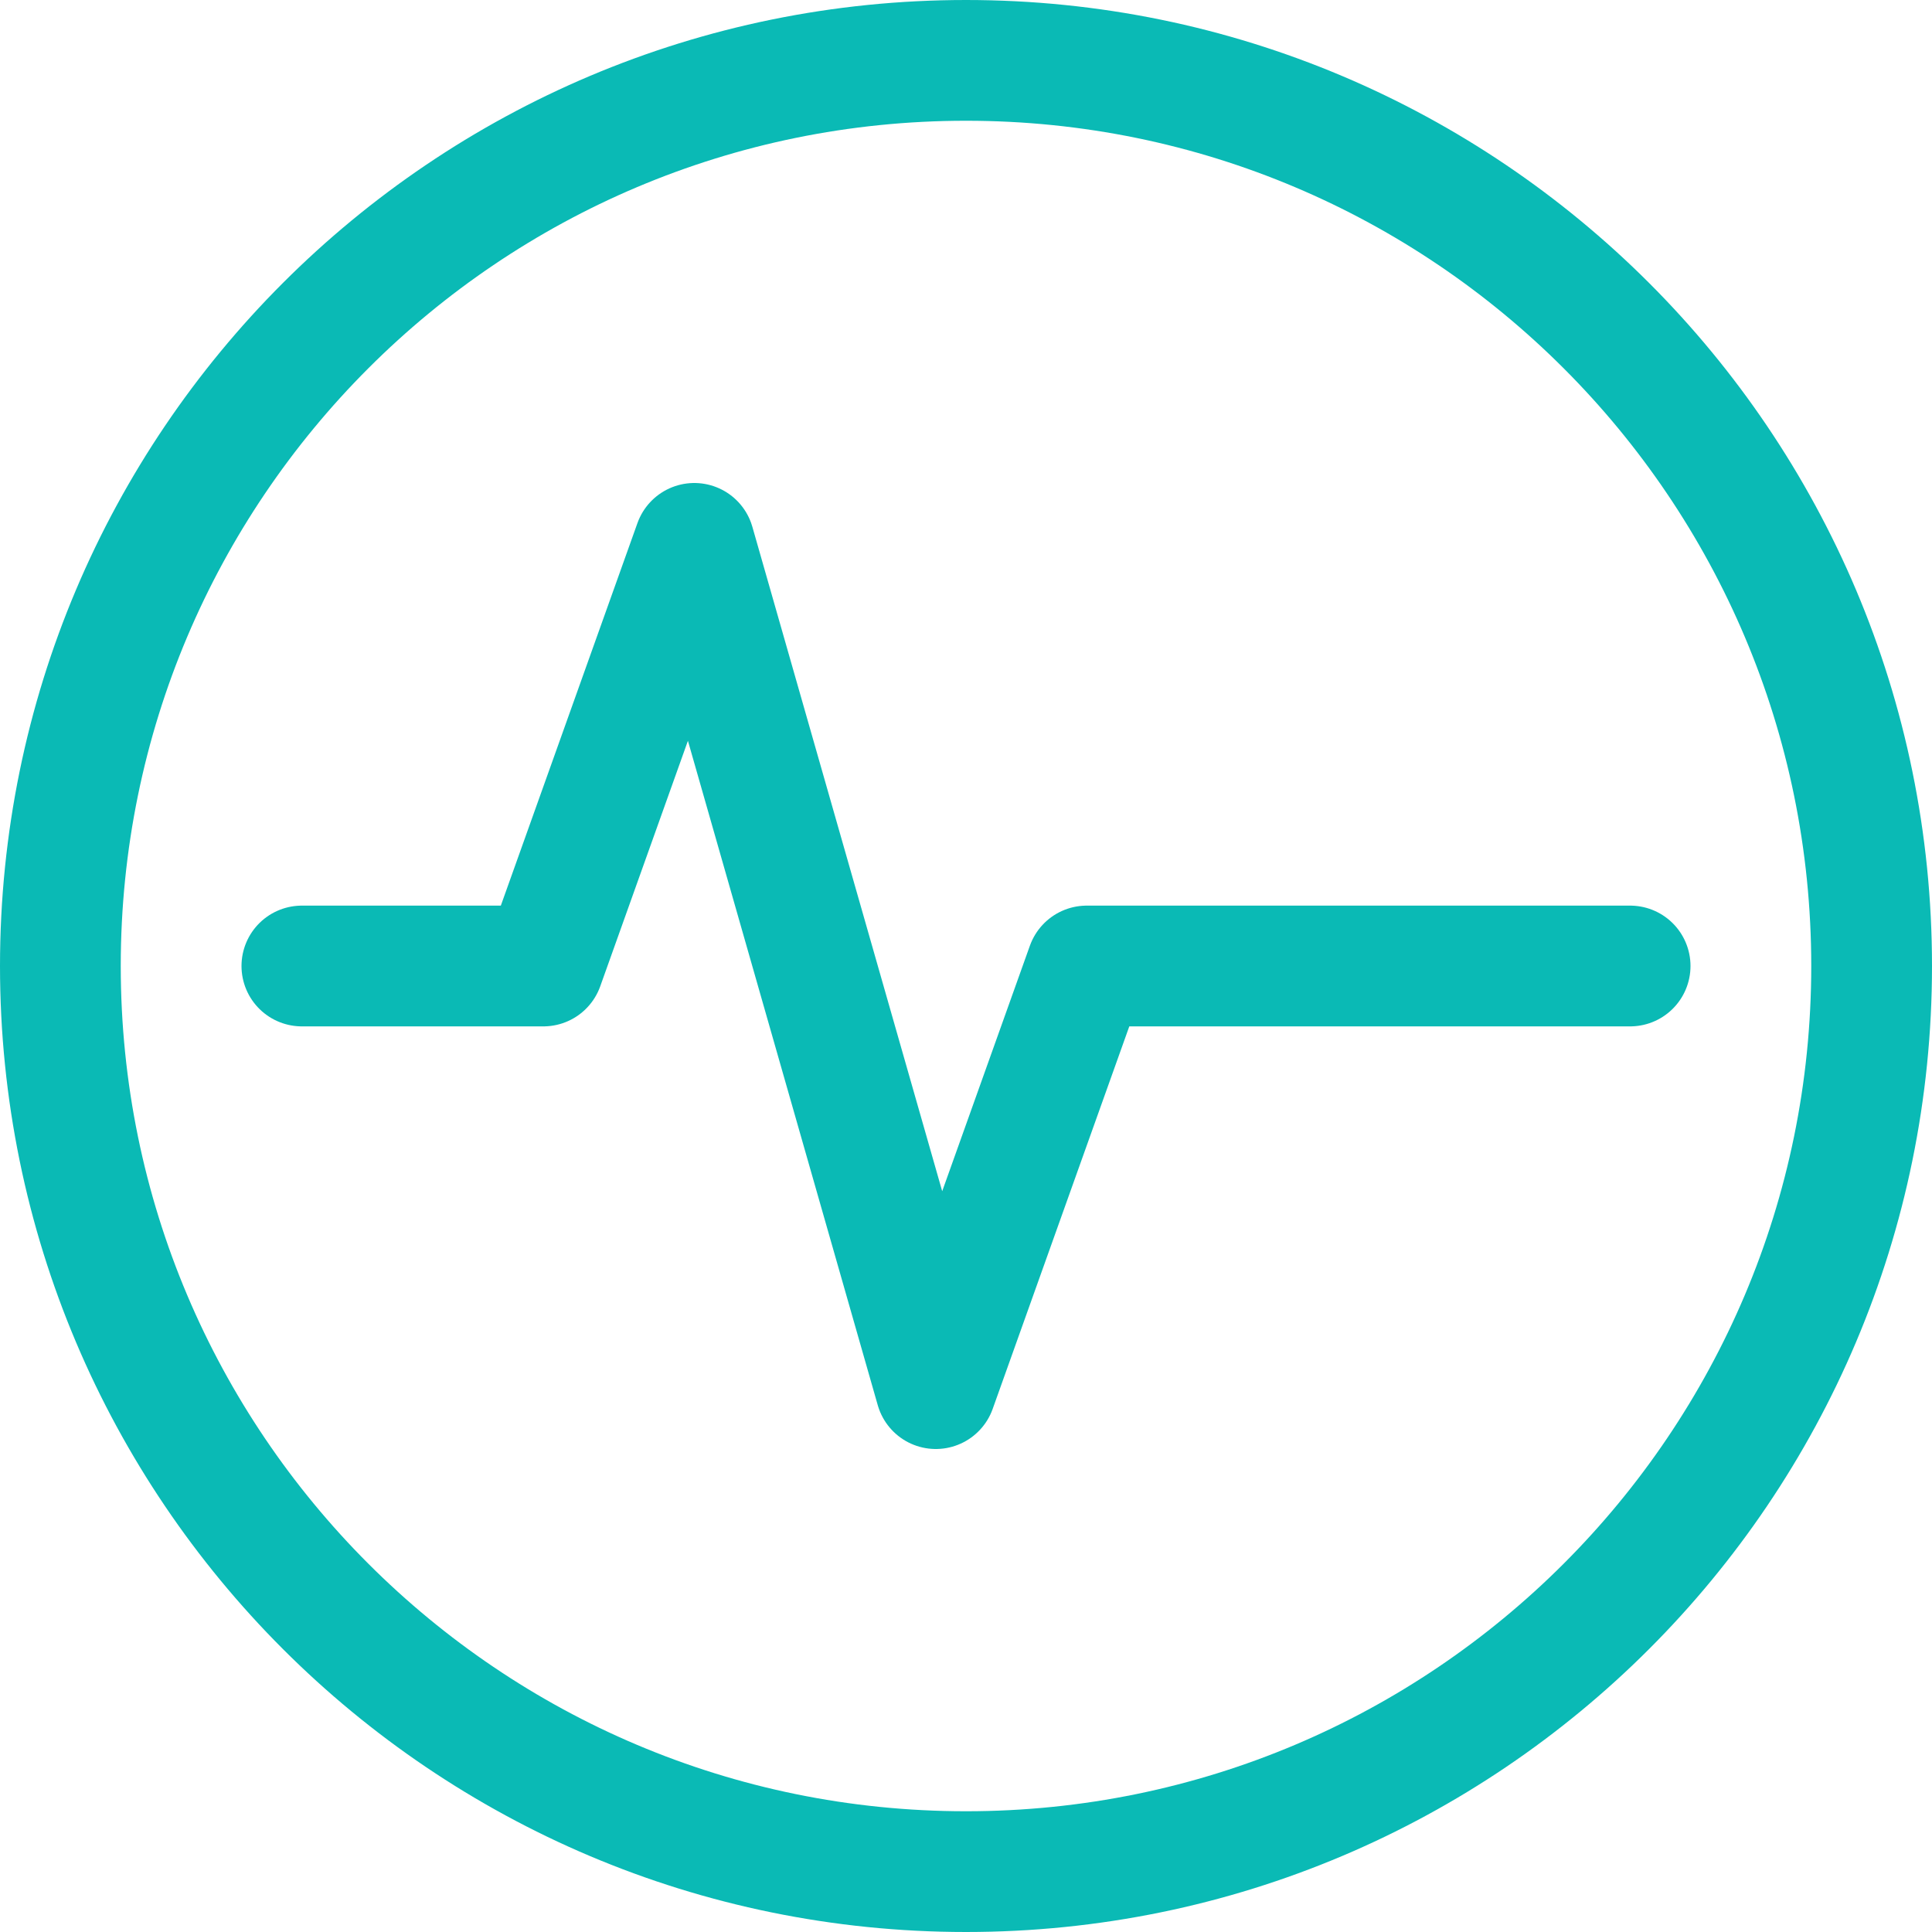
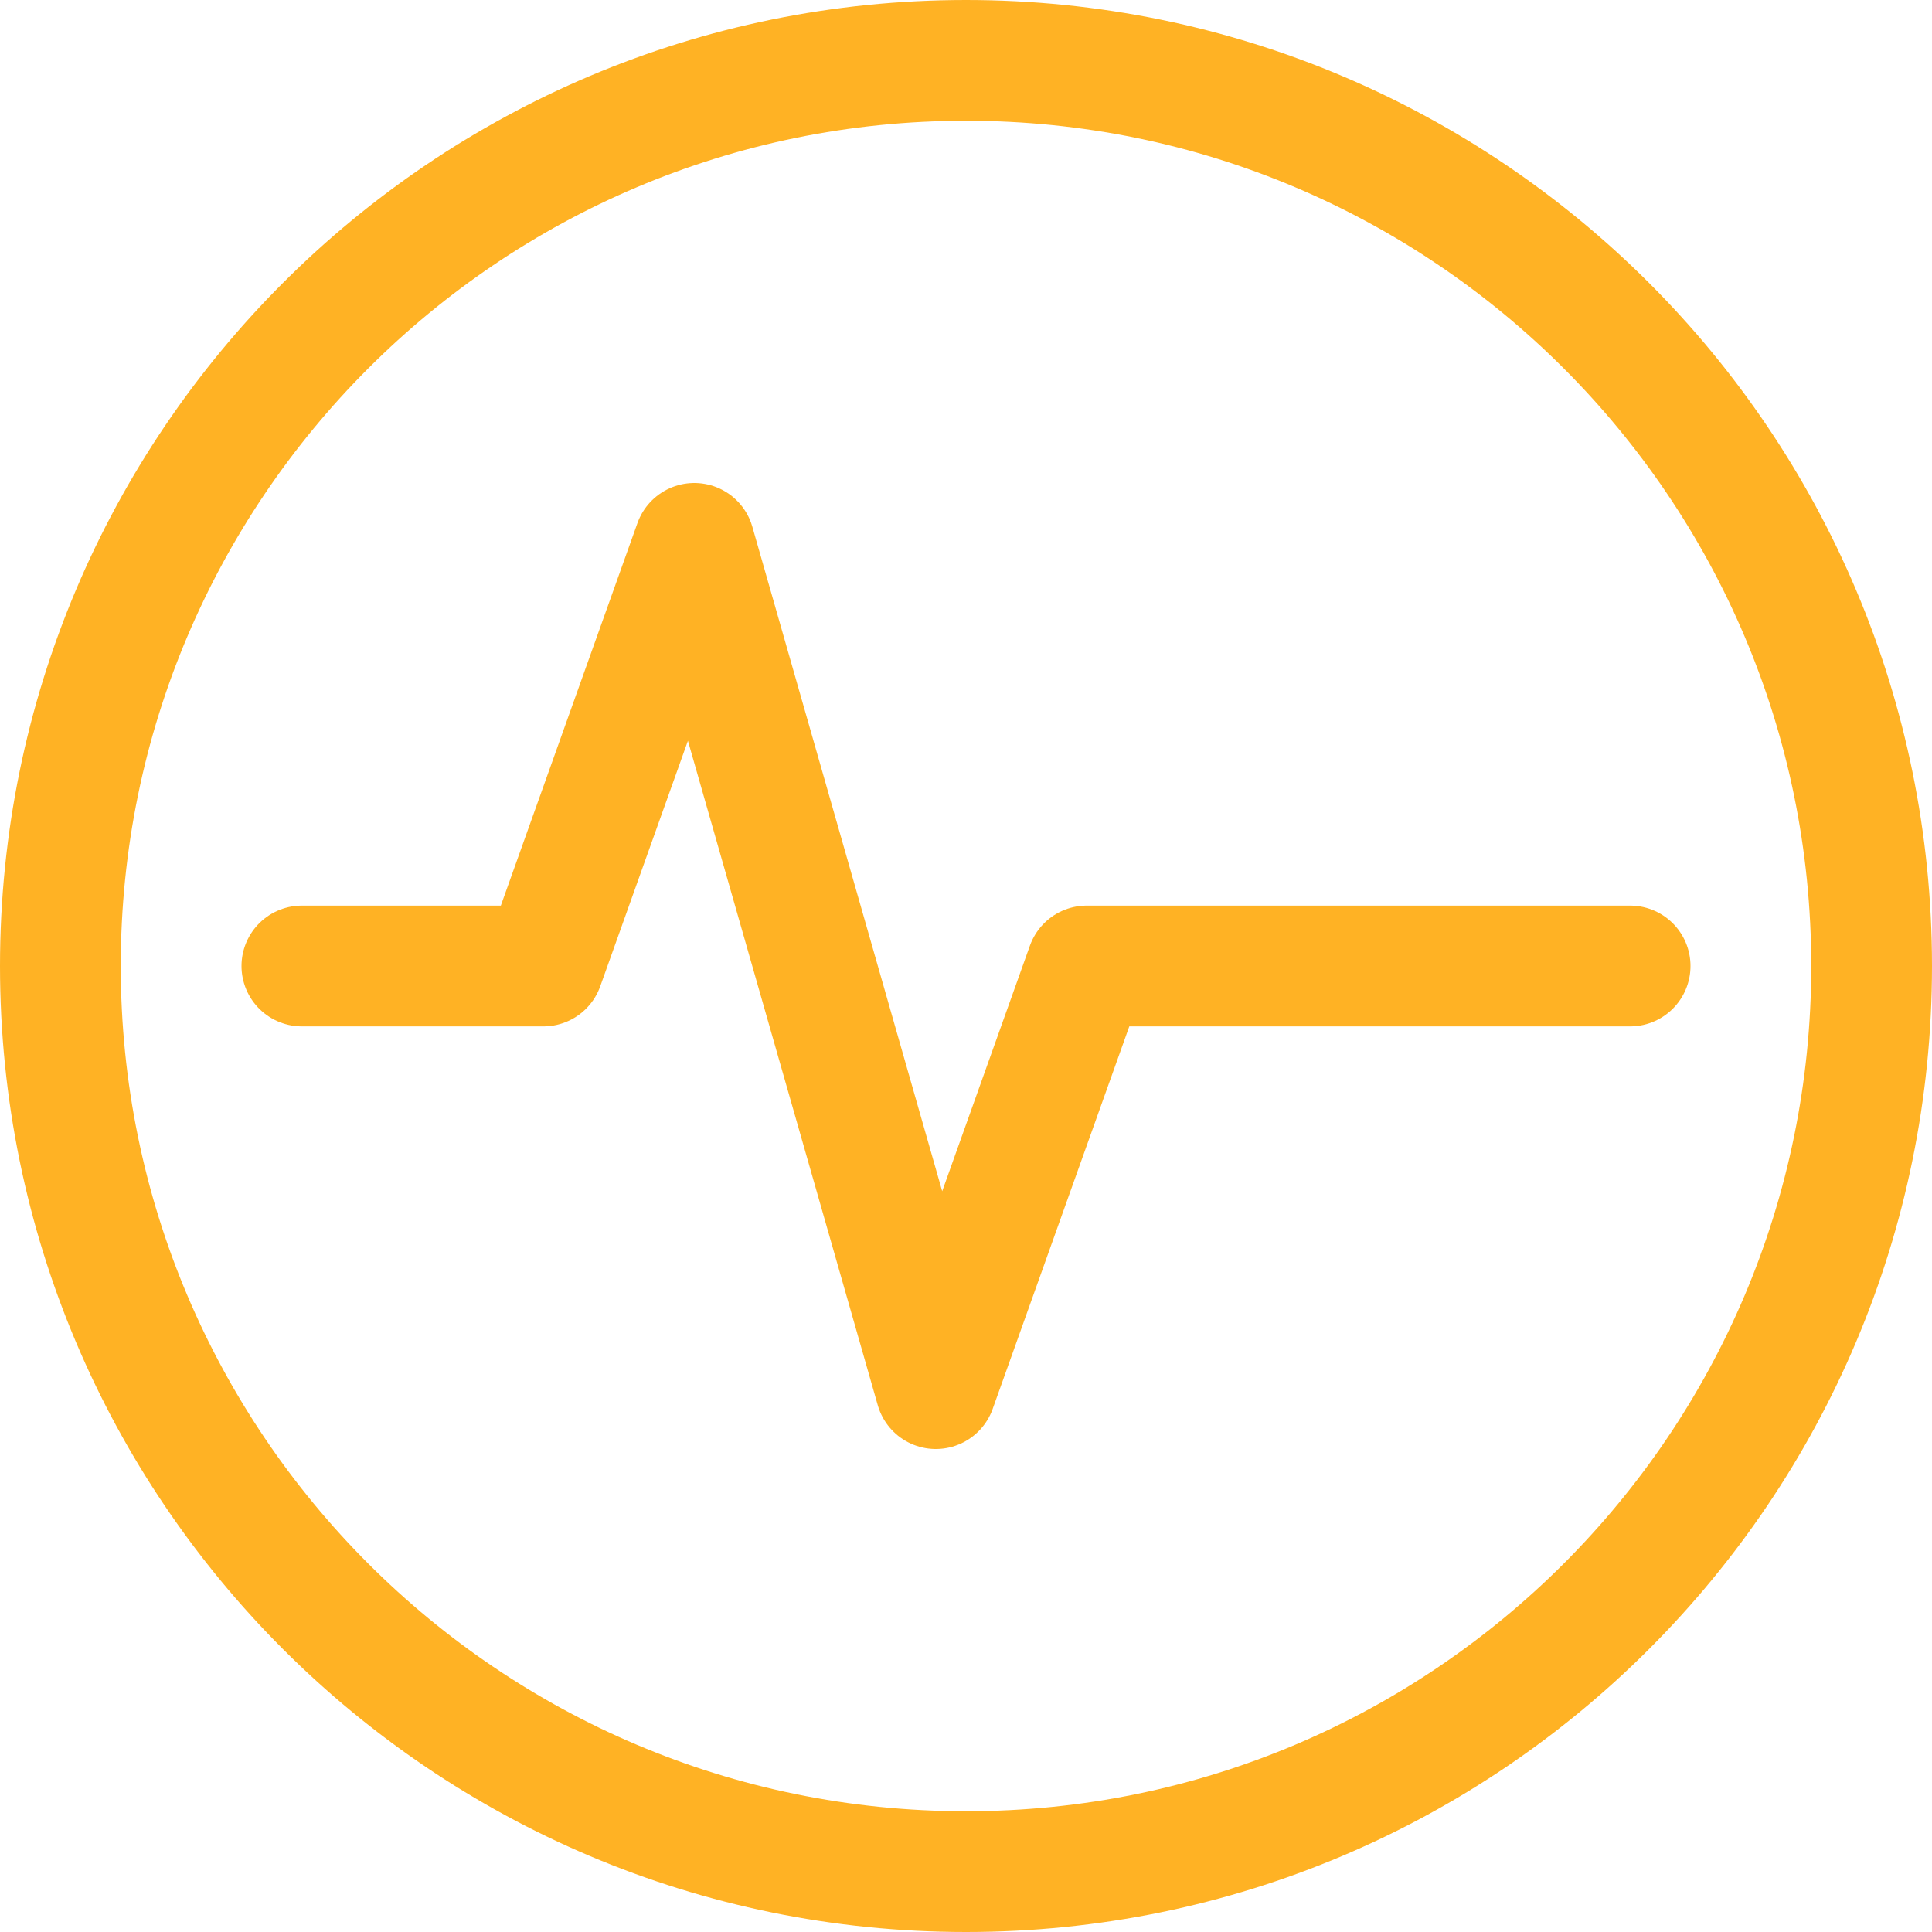
<svg xmlns="http://www.w3.org/2000/svg" viewBox="0 0 32 32" fill="none">
-   <circle cx="16" cy="16" r="15" stroke="#0ABAB5" stroke-width="2" />
-   <path d="M5 16h4l2.5-7 4 14 2.5-7H27" stroke="#0ABAB5" stroke-width="2" stroke-linecap="round" stroke-linejoin="round" />
+   <circle cx="16" cy="16" r="15" stroke="#ffb224" stroke-width="2" />
+   <path d="M5 16h4l2.5-7 4 14 2.5-7H27" stroke="#ffb224" stroke-width="2" stroke-linecap="round" stroke-linejoin="round" />
</svg>
